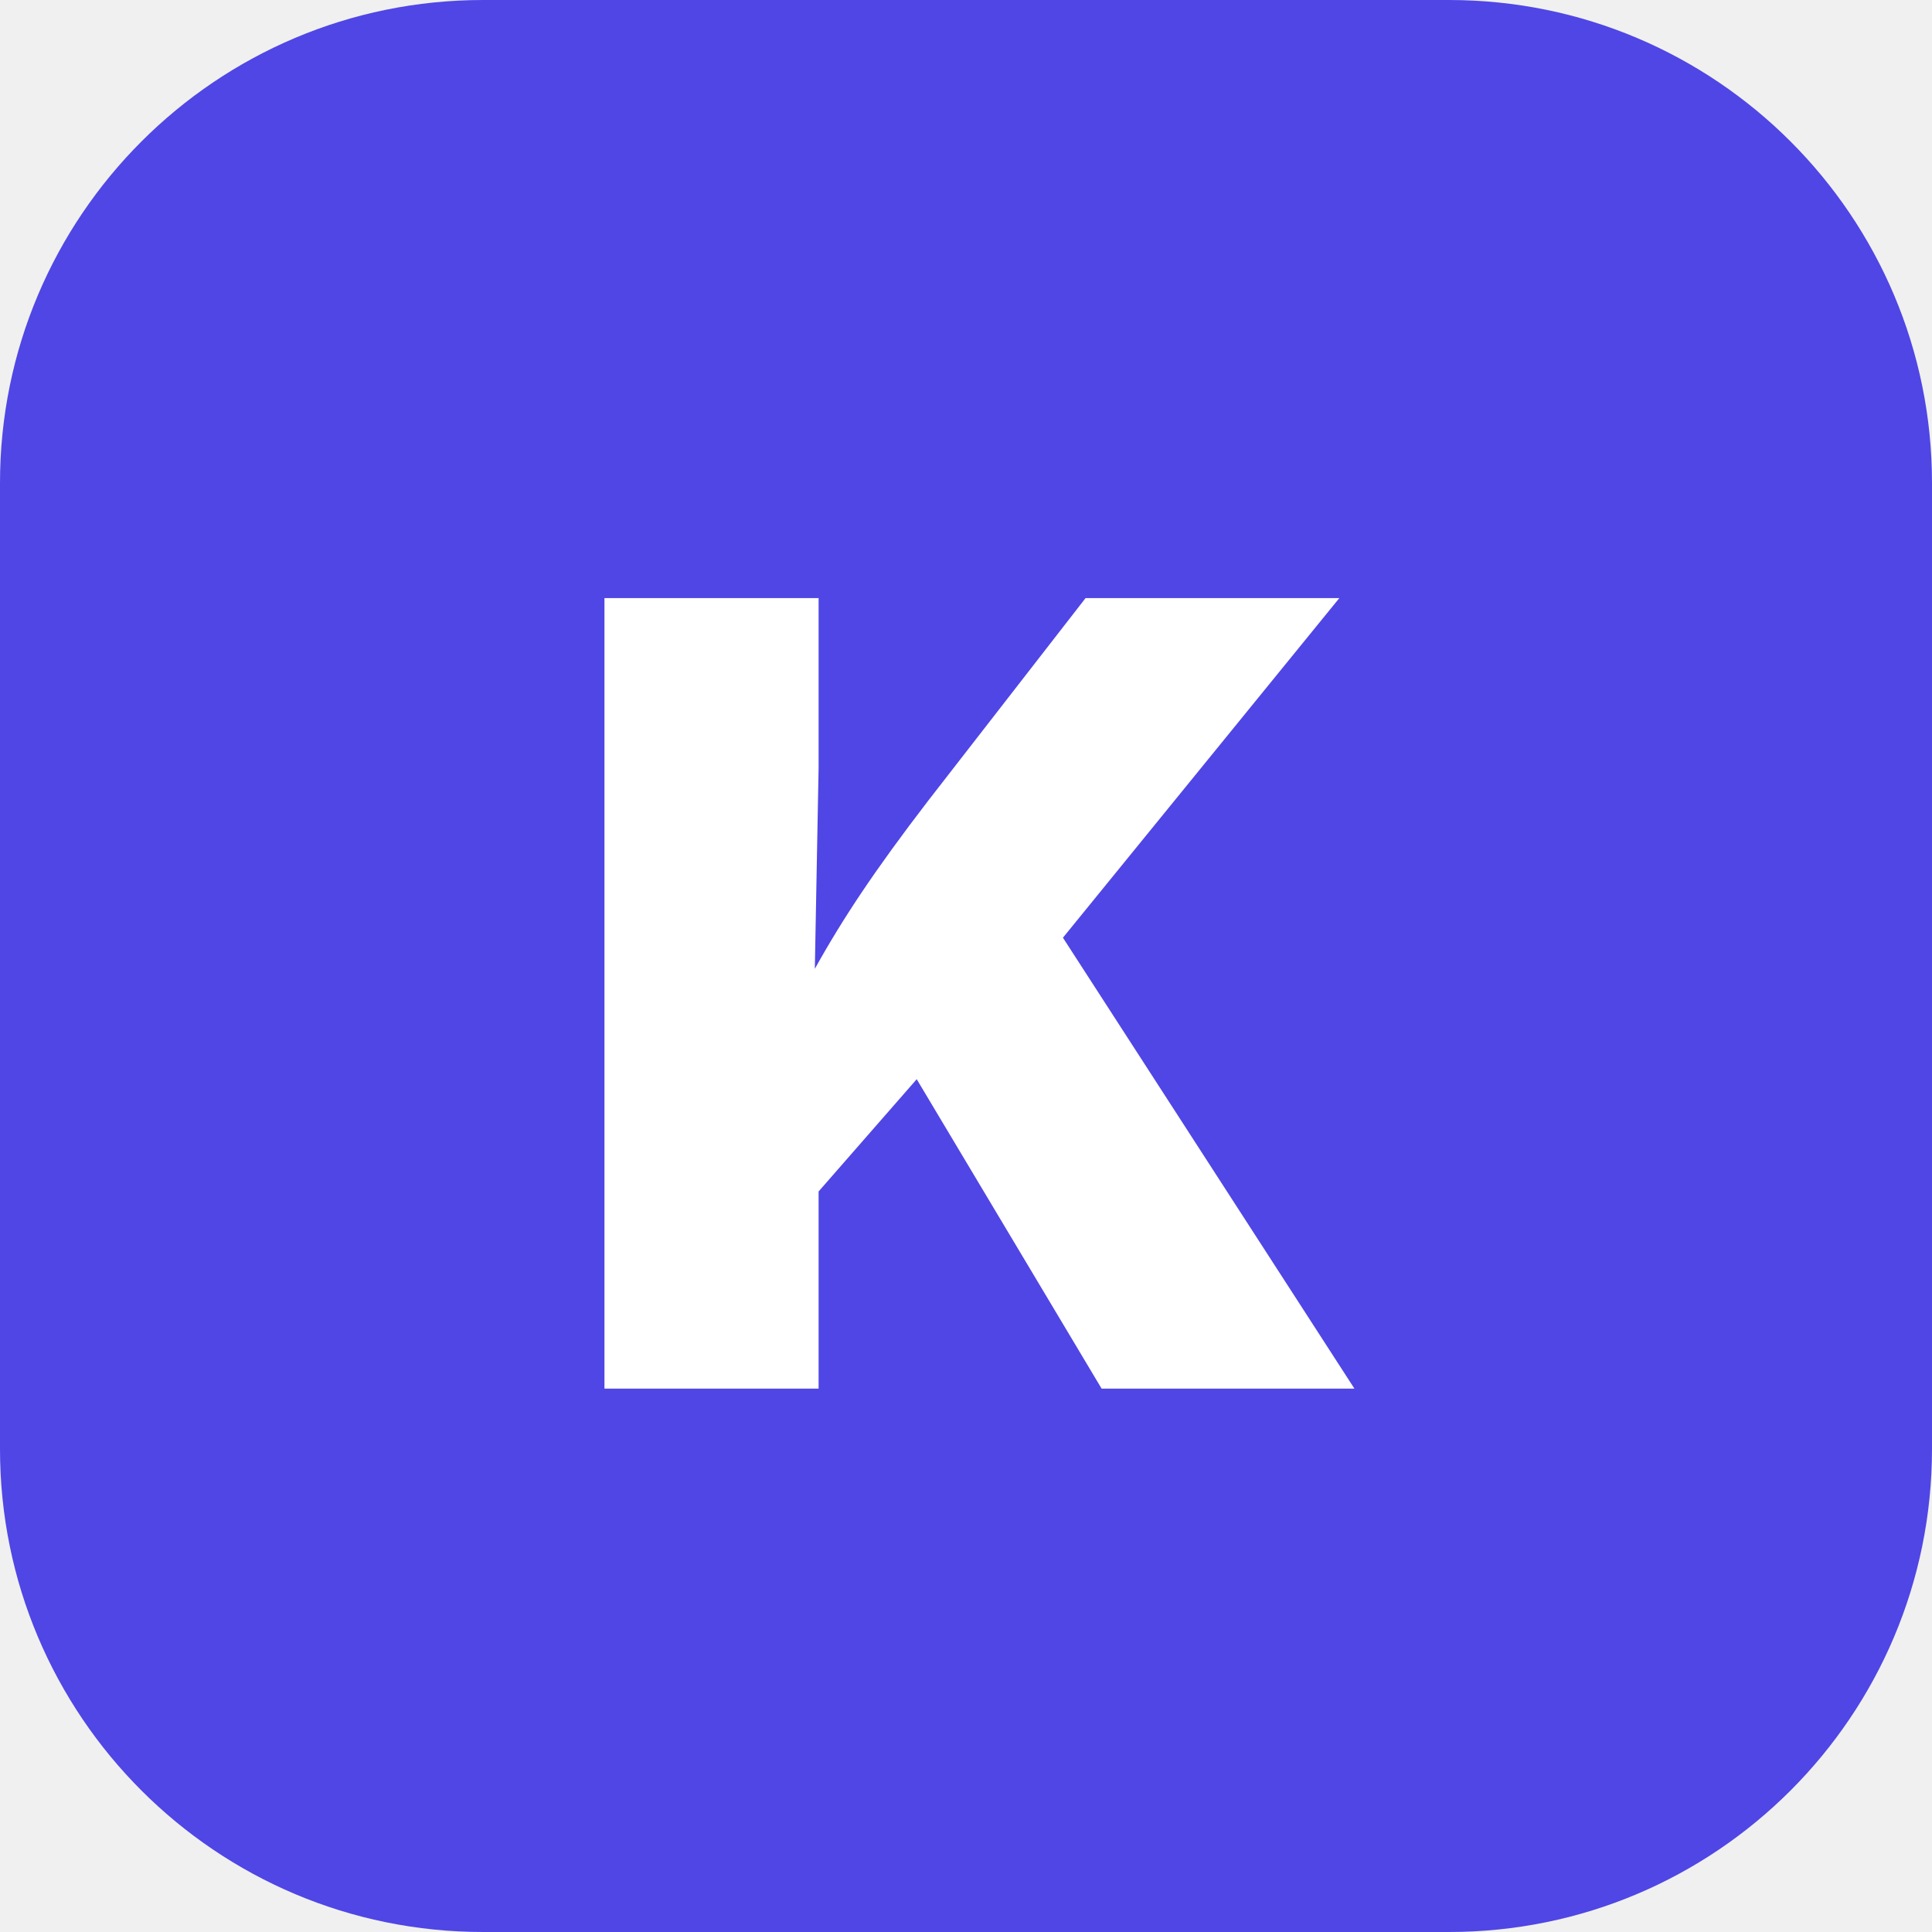
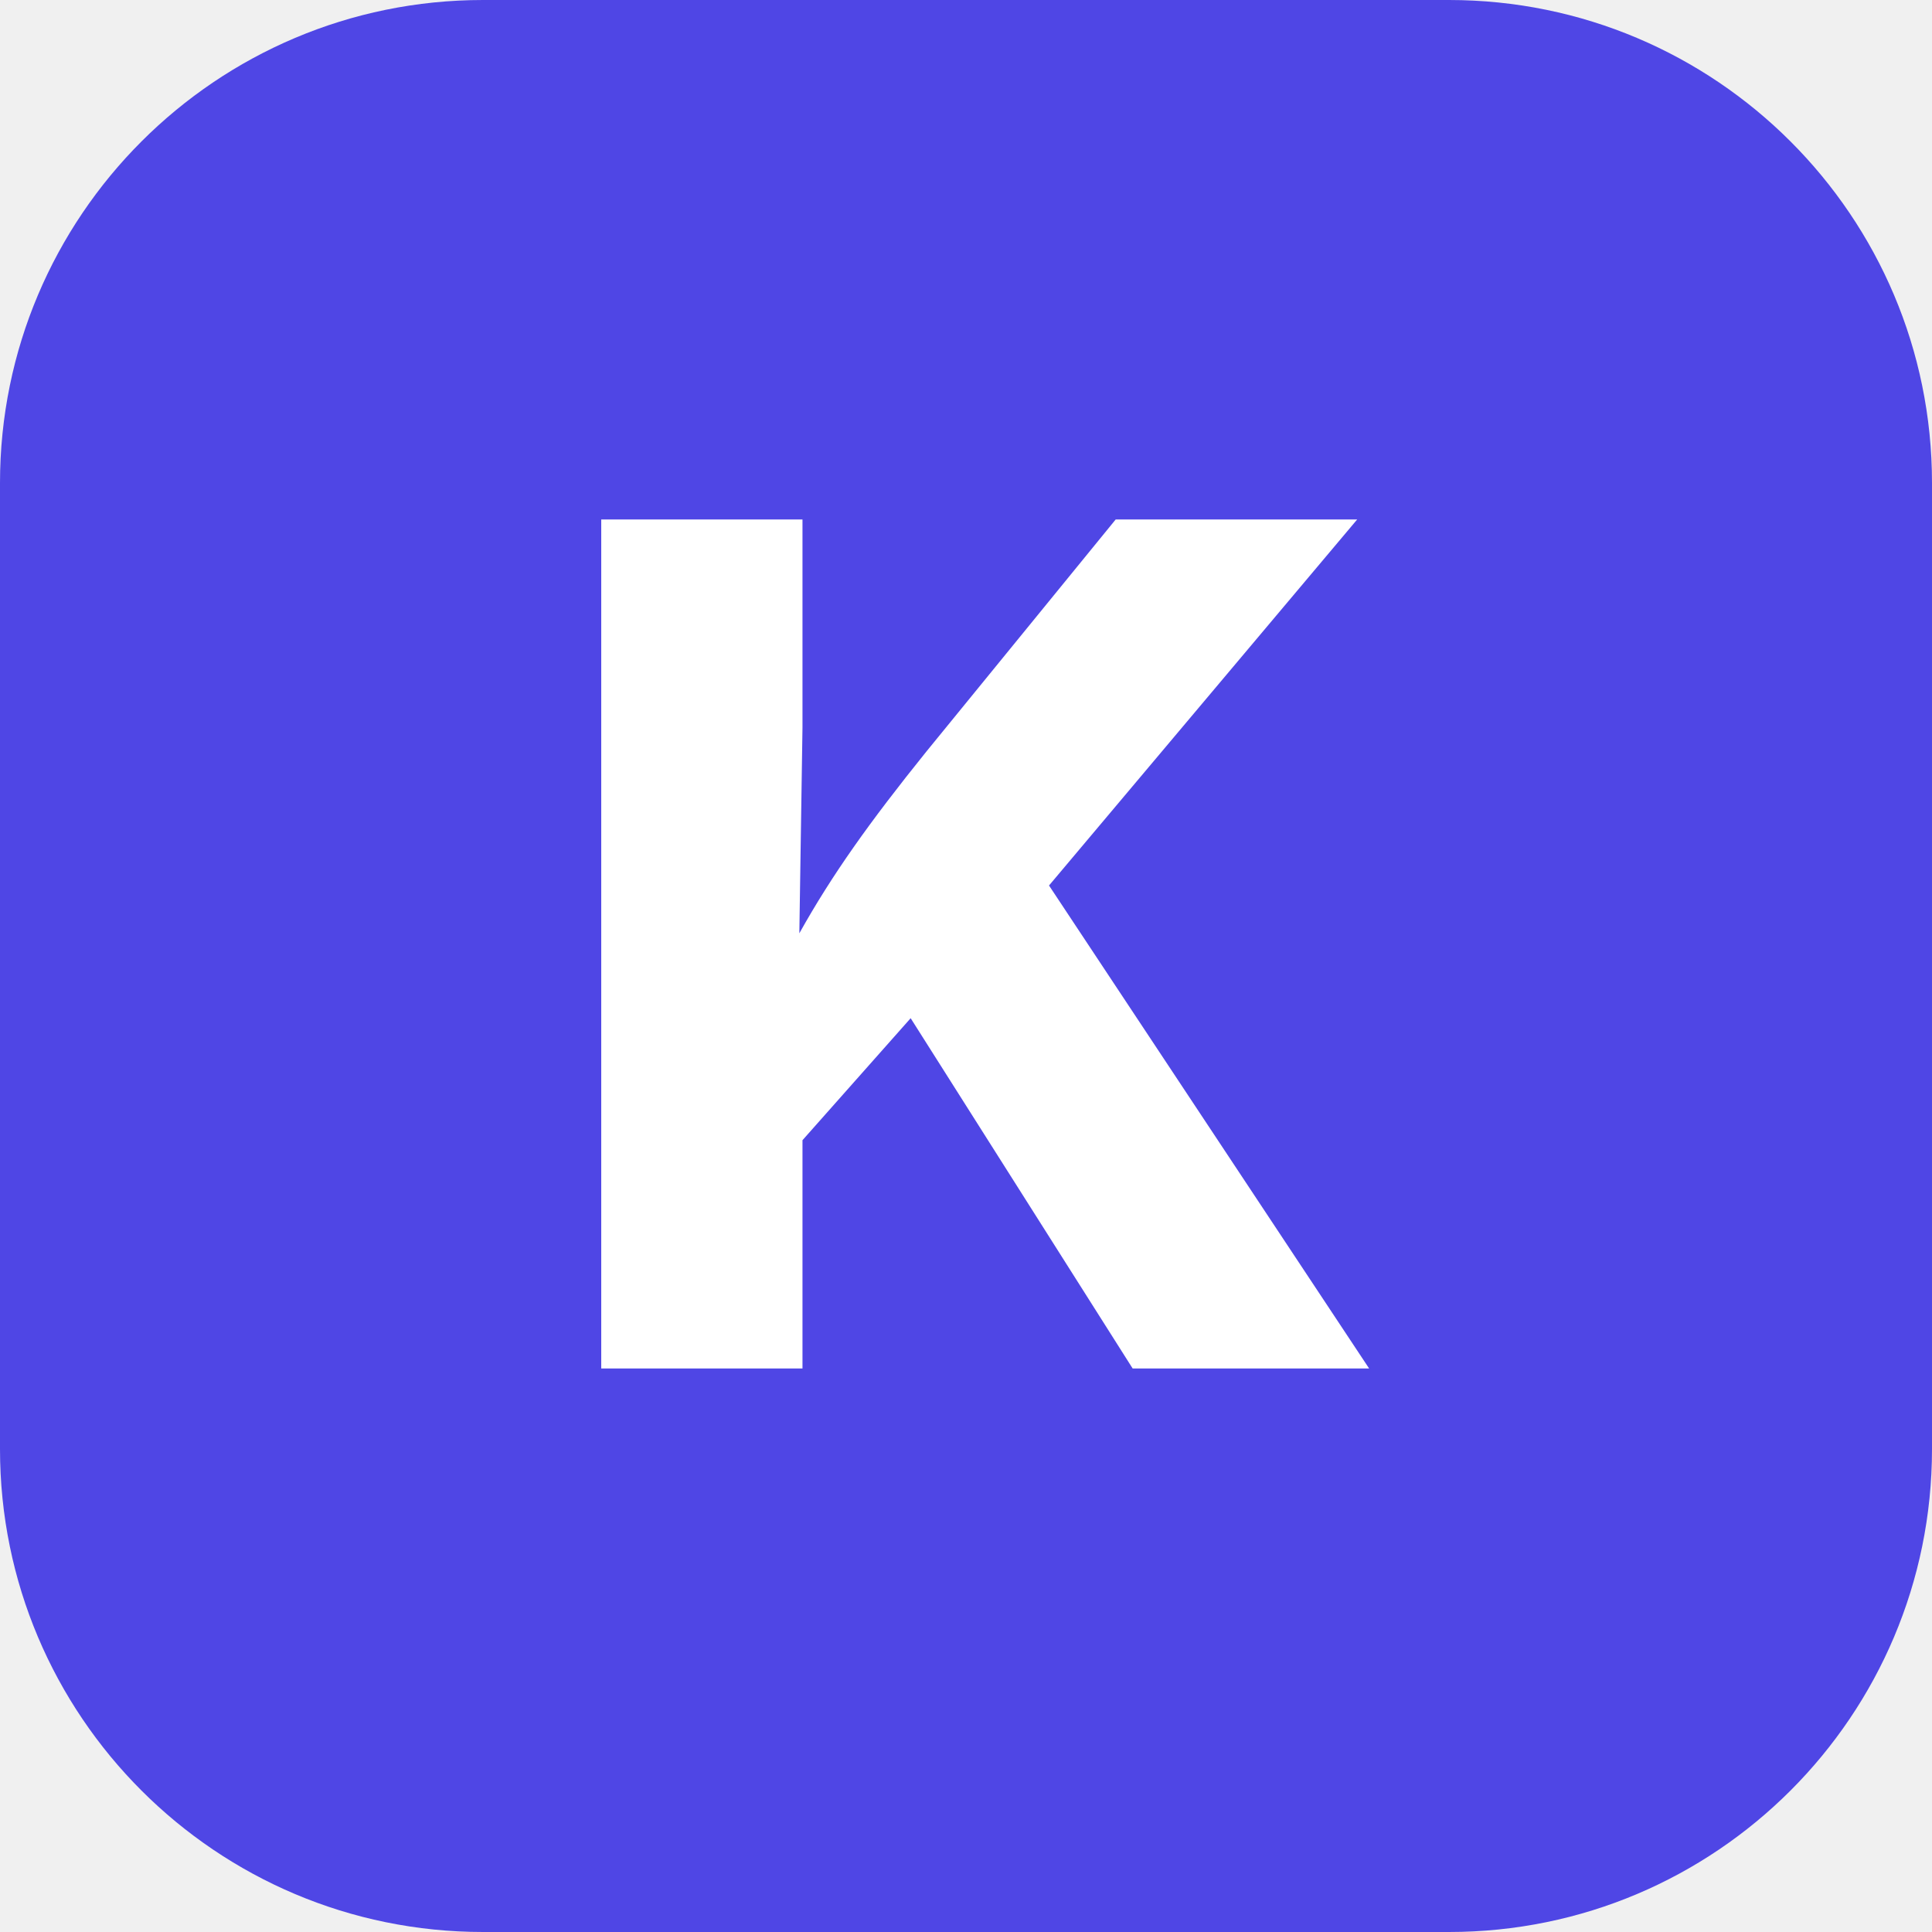
- <svg xmlns="http://www.w3.org/2000/svg" viewBox="0 0 32 32">
-   <rect width="32" height="32" rx="8" fill="#4F46E5" />
-   <text x="16" y="23" font-family="Inter, system-ui, sans-serif" font-size="18" font-weight="900" text-anchor="middle" fill="white">K</text>
+ <svg xmlns="http://www.w3.org/2000/svg" viewBox="0 0 48 48">
+   <rect width="48" height="48" rx="12" fill="#4F46E5" />
+   <text x="24" y="34" font-family="Inter, Arial, sans-serif" font-size="29" font-weight="800" text-anchor="middle" fill="#fff">K</text>
</svg>
